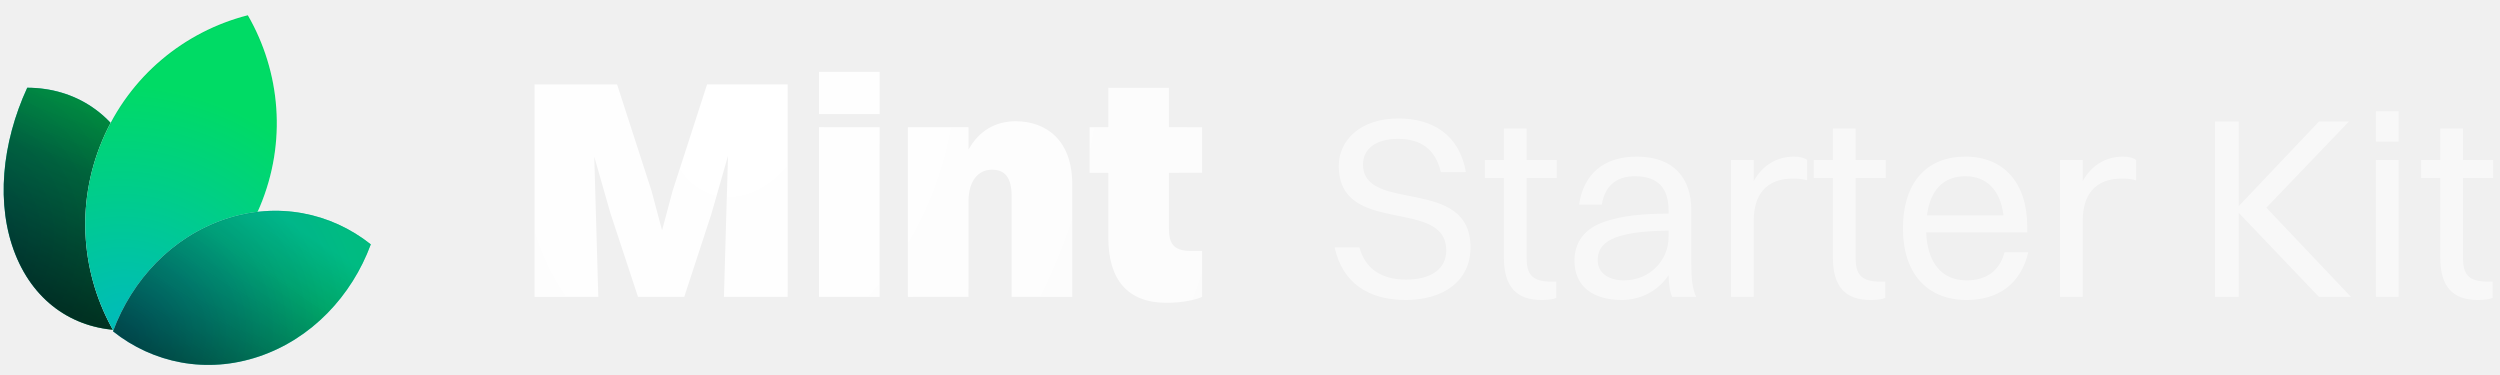
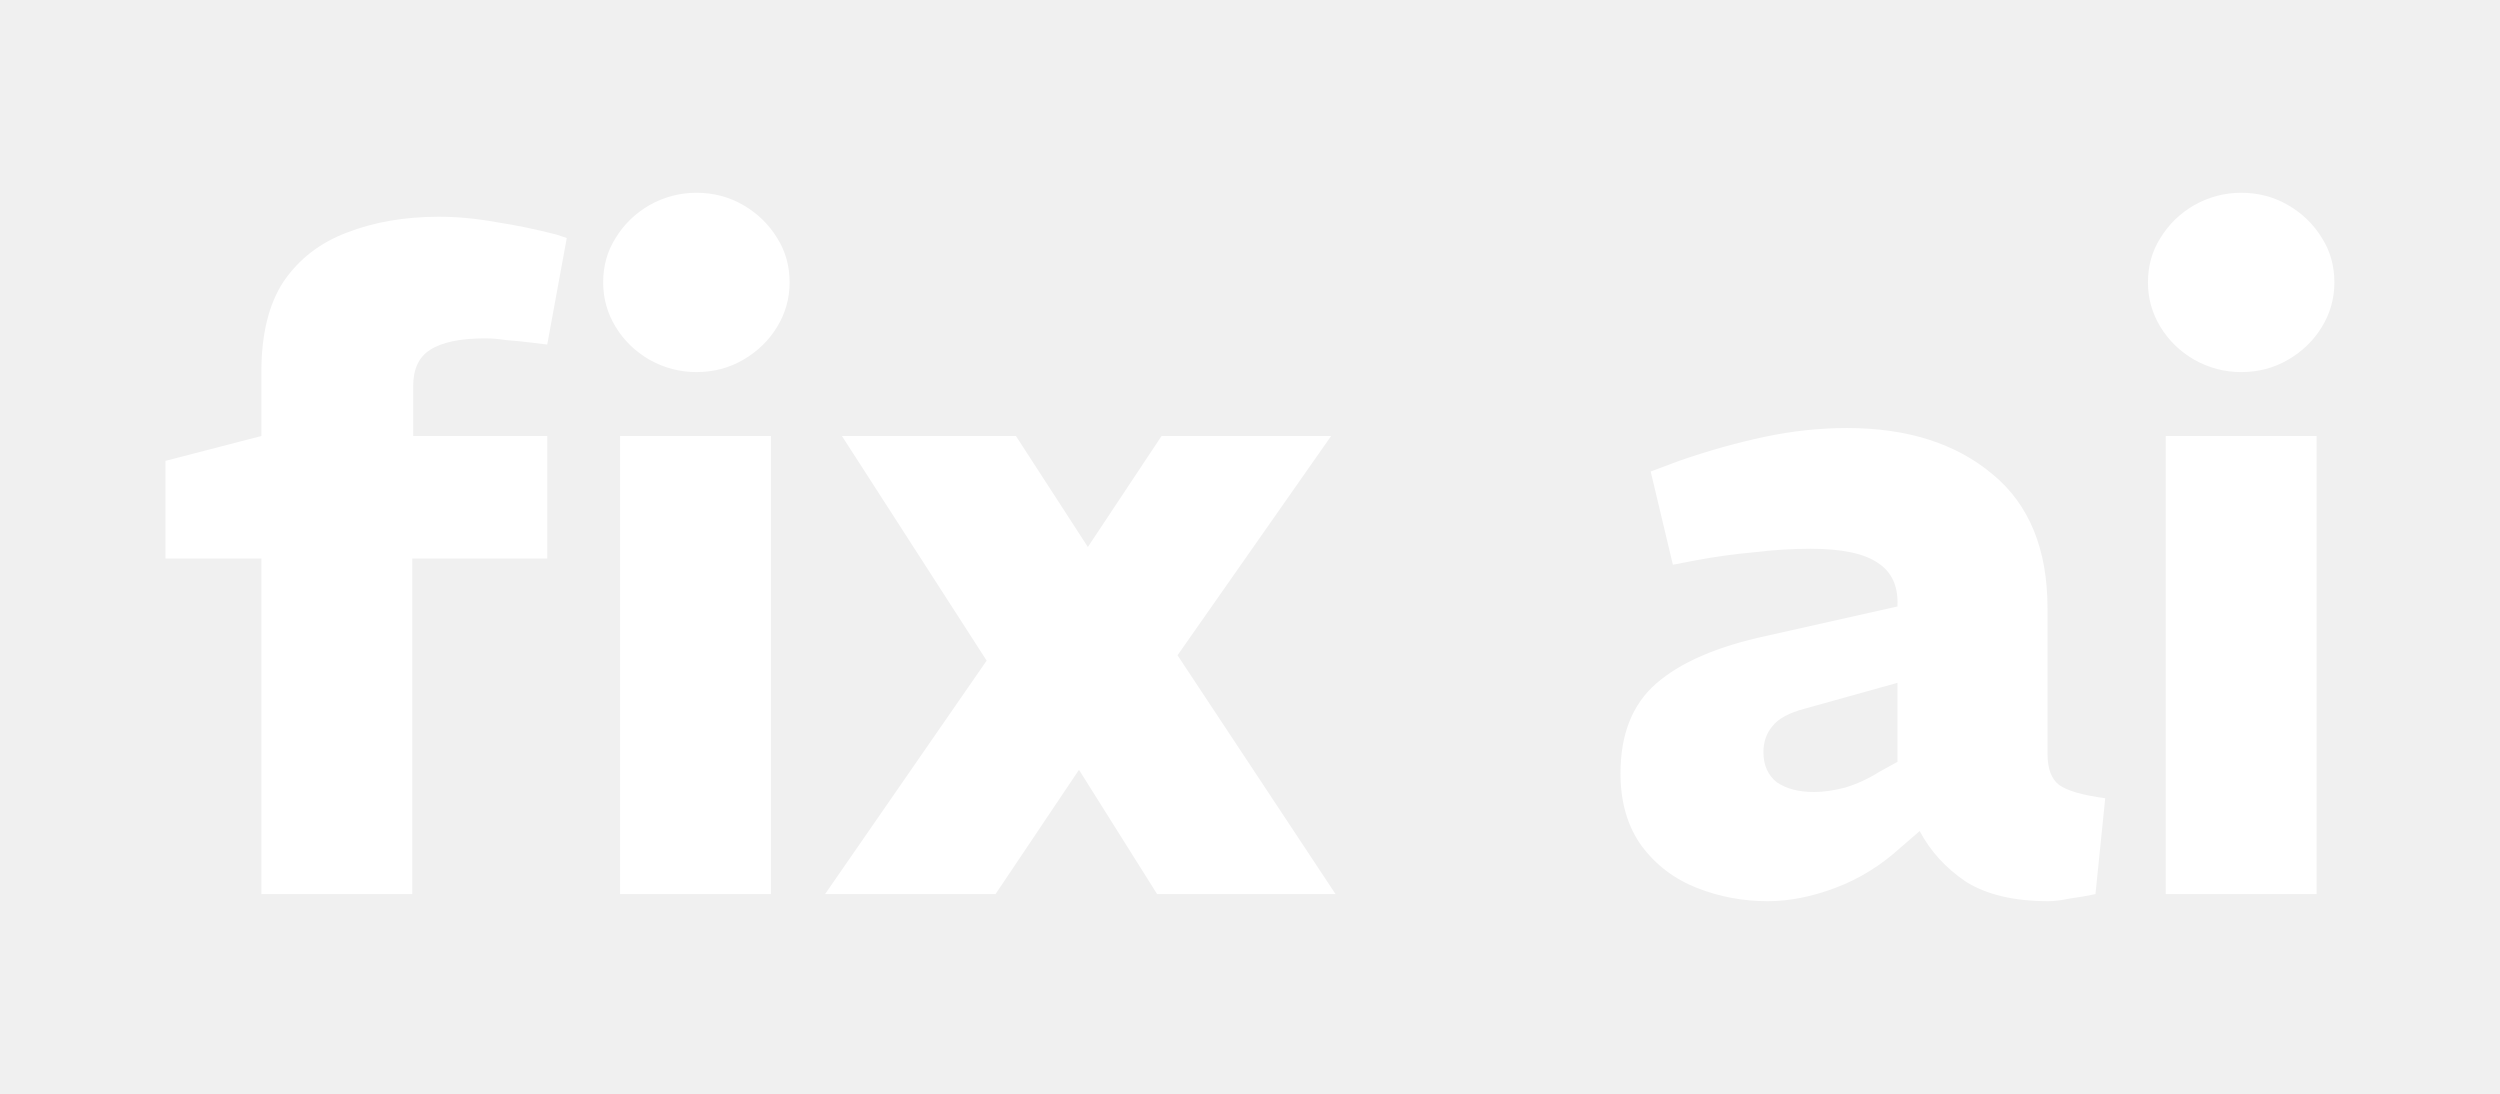
- <svg xmlns="http://www.w3.org/2000/svg" width="160" height="24" viewBox="0 0 160 24" fill="none">
-   <path d="M7.953 21.139C4.896 21.13 2.255 19.458 0.987 16.29C-0.28 13.121 0.109 9.163 1.744 5.615C4.801 5.624 7.442 7.296 8.71 10.465C9.977 13.633 9.588 17.591 7.953 21.139Z" fill="white" />
-   <path d="M7.953 21.139C4.896 21.13 2.255 19.458 0.987 16.29C-0.28 13.121 0.109 9.163 1.744 5.615C4.801 5.624 7.442 7.296 8.71 10.465C9.977 13.633 9.588 17.591 7.953 21.139Z" fill="url(#paint0_radial_115_109)" />
-   <path d="M7.953 21.139C4.896 21.13 2.255 19.458 0.987 16.29C-0.28 13.121 0.109 9.163 1.744 5.615C4.801 5.624 7.442 7.296 8.71 10.465C9.977 13.633 9.588 17.591 7.953 21.139Z" fill="black" fill-opacity="0.5" style="mix-blend-mode:hard-light" />
-   <path d="M7.953 21.139C4.896 21.13 2.255 19.458 0.987 16.29C-0.28 13.121 0.109 9.163 1.744 5.615C4.801 5.624 7.442 7.296 8.71 10.465C9.977 13.633 9.588 17.591 7.953 21.139Z" fill="url(#paint1_linear_115_109)" fill-opacity="0.5" style="mix-blend-mode:hard-light" />
-   <path d="M7.935 21.111C4.897 21.096 2.274 19.431 1.013 16.279C-0.248 13.124 0.136 9.182 1.762 5.643C4.8 5.659 7.423 7.324 8.684 10.476C9.945 13.63 9.561 17.572 7.935 21.111Z" stroke="url(#paint2_linear_115_109)" stroke-opacity="0.05" stroke-width="0.056" />
-   <path d="M7.31 21.257C11.354 20.221 14.884 17.375 16.628 13.236C18.373 9.097 17.945 4.587 15.86 0.976C11.816 2.012 8.287 4.858 6.542 8.998C4.797 13.137 5.225 17.646 7.31 21.257Z" fill="white" />
-   <path d="M7.31 21.257C11.354 20.221 14.884 17.375 16.628 13.236C18.373 9.097 17.945 4.587 15.86 0.976C11.816 2.012 8.287 4.858 6.542 8.998C4.797 13.137 5.225 17.646 7.31 21.257Z" fill="url(#paint3_radial_115_109)" />
-   <path d="M16.602 13.225C14.864 17.349 11.351 20.187 7.324 21.225C5.253 17.624 4.829 13.132 6.568 9.009C8.306 4.885 11.819 2.047 15.846 1.009C17.918 4.61 18.341 9.101 16.602 13.225Z" stroke="url(#paint4_linear_115_109)" stroke-opacity="0.05" stroke-width="0.056" />
-   <path d="M7.234 21.207C9.789 23.237 13.21 23.951 16.577 22.814C19.944 21.677 22.506 18.945 23.73 15.638C21.175 13.608 17.754 12.894 14.387 14.031C11.02 15.168 8.458 17.901 7.234 21.207Z" fill="white" />
-   <path d="M7.234 21.207C9.789 23.237 13.21 23.951 16.577 22.814C19.944 21.677 22.506 18.945 23.73 15.638C21.175 13.608 17.754 12.894 14.387 14.031C11.02 15.168 8.458 17.901 7.234 21.207Z" fill="url(#paint5_radial_115_109)" />
-   <path d="M7.234 21.207C9.789 23.237 13.21 23.951 16.577 22.814C19.944 21.677 22.506 18.945 23.73 15.638C21.175 13.608 17.754 12.894 14.387 14.031C11.02 15.168 8.458 17.901 7.234 21.207Z" fill="black" fill-opacity="0.2" style="mix-blend-mode:hard-light" />
-   <path d="M7.234 21.207C9.789 23.237 13.21 23.951 16.577 22.814C19.944 21.677 22.506 18.945 23.73 15.638C21.175 13.608 17.754 12.894 14.387 14.031C11.02 15.168 8.458 17.901 7.234 21.207Z" fill="url(#paint6_linear_115_109)" fill-opacity="0.5" style="mix-blend-mode:hard-light" />
-   <path d="M16.568 22.787C13.218 23.918 9.814 23.212 7.267 21.198C8.492 17.907 11.044 15.189 14.396 14.058C17.747 12.927 21.15 13.633 23.697 15.648C22.472 18.938 19.92 21.656 16.568 22.787Z" stroke="url(#paint7_linear_115_109)" stroke-opacity="0.05" stroke-width="0.056" />
-   <path d="M34.212 19V5.4H39.492L41.692 12.2L42.372 14.74L43.052 12.2L45.252 5.4H50.412V19H46.332L46.592 9.98L45.532 13.68L43.792 19H40.832L39.052 13.6L38.032 10.02L38.292 19H34.212ZM52.416 7.3V4.6H56.295V7.3H52.416ZM52.416 19V8.14H56.295V19H52.416ZM58.104 19V8.14H61.984V9.58C62.664 8.34 63.744 7.76 65.004 7.76C66.964 7.76 68.624 8.98 68.624 11.78V19H64.744V12.56C64.744 11.34 64.304 10.86 63.484 10.86C62.604 10.86 61.984 11.58 61.984 12.88V19H58.104ZM70.933 15.22V11.06H69.733V8.14H70.933V5.62H74.813V8.14H76.933V11.06H74.813V14.6C74.813 15.5 75.033 16.06 76.213 16.06H76.933V19C76.493 19.2 75.673 19.38 74.653 19.38C72.153 19.38 70.933 17.88 70.933 15.22Z" fill="url(#paint8_radial_115_109)" />
-   <path d="M87.232 10.519C87.232 13.687 94.112 11.229 94.112 15.832C94.112 17.994 92.364 19.198 89.971 19.198C87.562 19.198 85.912 18.093 85.417 15.832H87.001C87.364 17.169 88.371 17.895 89.987 17.895C91.671 17.895 92.561 17.152 92.561 16.03C92.561 12.598 85.681 15.155 85.681 10.618C85.681 9.001 87.034 7.582 89.509 7.582C91.671 7.582 93.403 8.621 93.816 11.014H92.215C91.868 9.529 90.912 8.886 89.476 8.886C88.057 8.886 87.232 9.529 87.232 10.519ZM96.25 16.476V11.393H95.029V10.239H96.25V8.226H97.702V10.239H99.632V11.393H97.702V16.476C97.702 17.532 98.015 18.026 99.302 18.026H99.599V19.066C99.434 19.148 99.071 19.198 98.659 19.198C97.025 19.198 96.25 18.323 96.25 16.476ZM102.516 13.093H101.064C101.345 11.162 102.615 10.024 104.76 10.024C107.103 10.024 108.242 11.393 108.242 13.44V16.888C108.242 17.895 108.324 18.521 108.555 19H107.021C106.856 18.654 106.806 18.142 106.79 17.614C106.047 18.72 104.859 19.198 103.803 19.198C101.988 19.198 100.767 18.357 100.767 16.69C100.767 15.486 101.427 14.611 102.714 14.182C103.902 13.786 105.107 13.687 106.79 13.671V13.473C106.79 12.053 106.13 11.278 104.628 11.278C103.374 11.278 102.698 11.971 102.516 13.093ZM102.252 16.657C102.252 17.465 102.929 17.944 103.952 17.944C105.569 17.944 106.79 16.674 106.79 15.172V14.759C103.061 14.793 102.252 15.585 102.252 16.657ZM110.787 19V10.239H112.239V11.591C112.833 10.519 113.774 10.024 114.83 10.024C115.176 10.024 115.49 10.107 115.655 10.239V11.542C115.407 11.46 115.094 11.427 114.747 11.427C112.998 11.427 112.239 12.515 112.239 14.1V19H110.787ZM117.305 16.476V11.393H116.084V10.239H117.305V8.226H118.757V10.239H120.688V11.393H118.757V16.476C118.757 17.532 119.071 18.026 120.358 18.026H120.655V19.066C120.49 19.148 120.127 19.198 119.714 19.198C118.081 19.198 117.305 18.323 117.305 16.476ZM129.809 16.145C129.33 18.192 127.862 19.198 125.865 19.198C123.324 19.198 121.79 17.482 121.79 14.627C121.79 11.658 123.324 10.024 125.783 10.024C128.258 10.024 129.743 11.723 129.743 14.512V14.875H123.275C123.357 16.838 124.281 17.944 125.865 17.944C127.103 17.944 127.977 17.35 128.291 16.145H129.809ZM125.783 11.278C124.38 11.278 123.539 12.152 123.324 13.786H128.225C128.027 12.169 127.152 11.278 125.783 11.278ZM131.843 19V10.239H133.295V11.591C133.889 10.519 134.829 10.024 135.885 10.024C136.232 10.024 136.545 10.107 136.71 10.239V11.542C136.463 11.46 136.149 11.427 135.803 11.427C134.054 11.427 133.295 12.515 133.295 14.1V19H131.843ZM141.763 19V7.78H143.281V13.192L148.413 7.78H150.327L145.047 13.291L150.459 19H148.413L143.281 13.621V19H141.763ZM152.06 9.067V7.12H153.512V9.067H152.06ZM152.06 19V10.239H153.512V19H152.06ZM156.178 16.476V11.393H154.957V10.239H156.178V8.226H157.63V10.239H159.56V11.393H157.63V16.476C157.63 17.532 157.943 18.026 159.23 18.026H159.527V19.066C159.362 19.148 158.999 19.198 158.587 19.198C156.953 19.198 156.178 18.323 156.178 16.476Z" fill="white" fill-opacity="0.55" />
-   <defs>
-     <radialGradient id="paint0_radial_115_109" cx="0" cy="0" r="1" gradientUnits="userSpaceOnUse" gradientTransform="translate(-3.00503 15.023) rotate(-10.029) scale(17.9572 17.784)">
-       <stop stop-color="#00B0BB" />
-       <stop offset="1" stop-color="#00DB65" />
-     </radialGradient>
-     <linearGradient id="paint1_linear_115_109" x1="7.39" y1="4.813" x2="1.63" y2="18.689" gradientUnits="userSpaceOnUse">
-       <stop stop-color="#18E299" />
-       <stop offset="1" />
-     </linearGradient>
-     <linearGradient id="paint2_linear_115_109" x1="7.948" y1="8.016" x2="1.761" y2="18.746" gradientUnits="userSpaceOnUse">
-       <stop />
-       <stop offset="1" stop-opacity="0" />
-     </linearGradient>
-     <radialGradient id="paint3_radial_115_109" cx="0" cy="0" r="1" gradientUnits="userSpaceOnUse" gradientTransform="translate(8.11404 20.8822) rotate(-75.7542) scale(21.6246 23.7772)">
-       <stop stop-color="#00BBBB" />
-       <stop offset="0.713" stop-color="#00DB65" />
-     </radialGradient>
-     <linearGradient id="paint4_linear_115_109" x1="7.602" y1="5.871" x2="15.556" y2="16.372" gradientUnits="userSpaceOnUse">
-       <stop />
-       <stop offset="1" stop-opacity="0" />
-     </linearGradient>
-     <radialGradient id="paint5_radial_115_109" cx="0" cy="0" r="1" gradientUnits="userSpaceOnUse" gradientTransform="translate(7.84537 21.5181) rotate(-20.3525) scale(18.5603 17.32)">
-       <stop stop-color="#00B0BB" />
-       <stop offset="1" stop-color="#00DB65" />
-     </radialGradient>
-     <linearGradient id="paint6_linear_115_109" x1="16.808" y1="13.007" x2="10.041" y2="22.994" gradientUnits="userSpaceOnUse">
-       <stop stop-color="#00B1BC" />
-       <stop offset="1" />
-     </linearGradient>
-     <linearGradient id="paint7_linear_115_109" x1="16.808" y1="13.007" x2="14.169" y2="23.841" gradientUnits="userSpaceOnUse">
-       <stop />
-       <stop offset="1" stop-opacity="0" />
-     </linearGradient>
-     <radialGradient id="paint8_radial_115_109" cx="0" cy="0" r="1" gradientUnits="userSpaceOnUse" gradientTransform="translate(47.2781 7) rotate(19.0047) scale(67.5582 85.7506)">
-       <stop stop-color="white" />
-       <stop offset="1" stop-color="white" stop-opacity="0.5" />
-     </radialGradient>
-   </defs>
+ <svg xmlns="http://www.w3.org/2000/svg" width="17962" height="7859" viewBox="0 0 17962 7859" fill="none">
+   <path d="M1877.89 6423.92V4012.89H1189V3311.27L1877.89 3132.68V2673.43C1877.89 2401.29 1931.04 2184.42 2037.35 2022.84C2147.92 1861.25 2298.88 1744.32 2490.23 1672.03C2685.85 1595.49 2906.97 1557.22 3153.61 1557.22C3285.43 1557.22 3421.51 1569.97 3561.84 1595.49C3702.17 1616.75 3846.75 1646.51 3995.59 1684.78L4072.13 1710.3L3931.8 2475.7L3829.74 2462.95C3761.7 2454.44 3697.92 2448.06 3638.38 2443.81C3583.1 2435.31 3532.07 2431.06 3485.3 2431.06C3306.7 2431.06 3174.87 2458.69 3089.82 2513.97C3009.03 2565 2968.63 2652.17 2968.63 2775.49V3132.68H3931.8V4012.89H2962.25V6423.92H1877.89ZM4454.84 6423.92V3132.68H5539.21V6423.92H4454.84ZM5003.4 2673.43C4884.34 2673.43 4771.65 2643.67 4665.34 2584.14C4563.28 2524.6 4482.49 2445.94 4422.95 2348.14C4363.42 2250.33 4333.65 2144.03 4333.65 2029.22C4333.65 1910.15 4363.42 1803.85 4422.95 1710.3C4482.49 1612.5 4563.28 1533.83 4665.34 1474.3C4771.65 1414.77 4884.34 1385 5003.4 1385C5126.72 1385 5239.41 1414.77 5341.47 1474.3C5443.53 1533.83 5524.32 1612.5 5583.86 1710.3C5643.39 1803.85 5673.16 1910.15 5673.16 2029.22C5673.16 2144.03 5643.39 2250.33 5583.86 2348.14C5524.32 2445.94 5443.53 2524.6 5341.47 2584.14C5239.41 2643.67 5126.72 2673.43 5003.4 2673.43ZM5928 6423.92L7088.91 4746.41L6049.19 3132.68H7299.4L7816.07 3929.98L8345.49 3132.68H9563.8L8460.31 4708.14L9595.7 6423.92H8313.6L7752.28 5530.95L7152.69 6423.92H5928ZM12701.8 6474.95C12523.2 6474.95 12353.1 6443.06 12191.5 6379.28C12029.9 6315.49 11898.1 6215.56 11796 6079.49C11694 5939.17 11642.9 5764.82 11642.9 5556.46C11642.9 5275.81 11728 5061.08 11898.1 4912.25C12072.4 4759.17 12338.2 4644.36 12695.4 4567.81L13633.1 4357.33V4344.57C13637.3 4208.5 13590.5 4108.57 13492.7 4044.79C13394.9 3976.75 13233.3 3942.73 13007.9 3942.73C12876.1 3942.73 12740 3951.24 12599.7 3968.25C12459.4 3981 12321.2 4000.14 12185.1 4025.65L12019.3 4057.54L11859.8 3387.81L12063.9 3311.27C12272.3 3238.98 12476.4 3181.58 12676.3 3139.06C12876.1 3096.53 13073.9 3075.27 13269.5 3075.27C13703.2 3075.27 14051.9 3185.83 14315.6 3406.95C14579.2 3623.81 14711 3944.86 14711 4370.08V5416.14C14711 5522.45 14738.7 5596.86 14794 5639.38C14853.5 5681.91 14964.1 5713.8 15125.6 5735.06L15055.5 6423.92C14995.9 6436.68 14934.3 6447.31 14870.5 6455.82C14811 6468.57 14759.9 6474.95 14717.4 6474.95C14470.8 6474.95 14273 6428.18 14124.2 6334.63C13979.6 6236.83 13869.1 6115.64 13792.5 5971.06L13652.2 6092.25C13511.9 6219.82 13356.6 6315.49 13186.5 6379.28C13016.5 6443.06 12854.9 6474.95 12701.8 6474.95ZM13033.5 5690.41C13101.5 5690.41 13175.9 5679.78 13256.7 5658.52C13341.8 5633.01 13424.7 5594.73 13505.5 5543.71L13633.1 5473.55V4905.87L12969.7 5090.84C12854.9 5120.61 12776.2 5163.13 12733.7 5218.41C12691.1 5269.44 12669.9 5331.09 12669.9 5403.38C12669.9 5496.93 12701.8 5569.22 12765.6 5620.25C12833.6 5667.02 12922.9 5690.41 13033.5 5690.41ZM15560.2 6423.92V3132.68H16644.5V6423.92H15560.2ZM16102.4 2673.43C15983.3 2673.43 15870.6 2643.67 15764.3 2584.14C15662.2 2524.6 15581.4 2445.94 15521.9 2348.14C15462.4 2250.33 15432.6 2144.03 15432.6 2029.22C15432.6 1910.15 15462.4 1803.85 15521.9 1710.3C15581.4 1612.5 15662.2 1533.83 15764.3 1474.3C15870.6 1414.77 15983.3 1385 16102.4 1385C16225.7 1385 16338.4 1414.77 16440.4 1474.3C16542.5 1533.83 16623.3 1612.5 16682.8 1710.3C16742.3 1803.85 16772.1 1910.15 16772.1 2029.22C16772.1 2144.03 16742.3 2250.33 16682.8 2348.14C16623.3 2445.94 16542.5 2524.6 16440.4 2584.14C16338.4 2643.67 16225.7 2673.43 16102.4 2673.43Z" fill="white" />
</svg>
